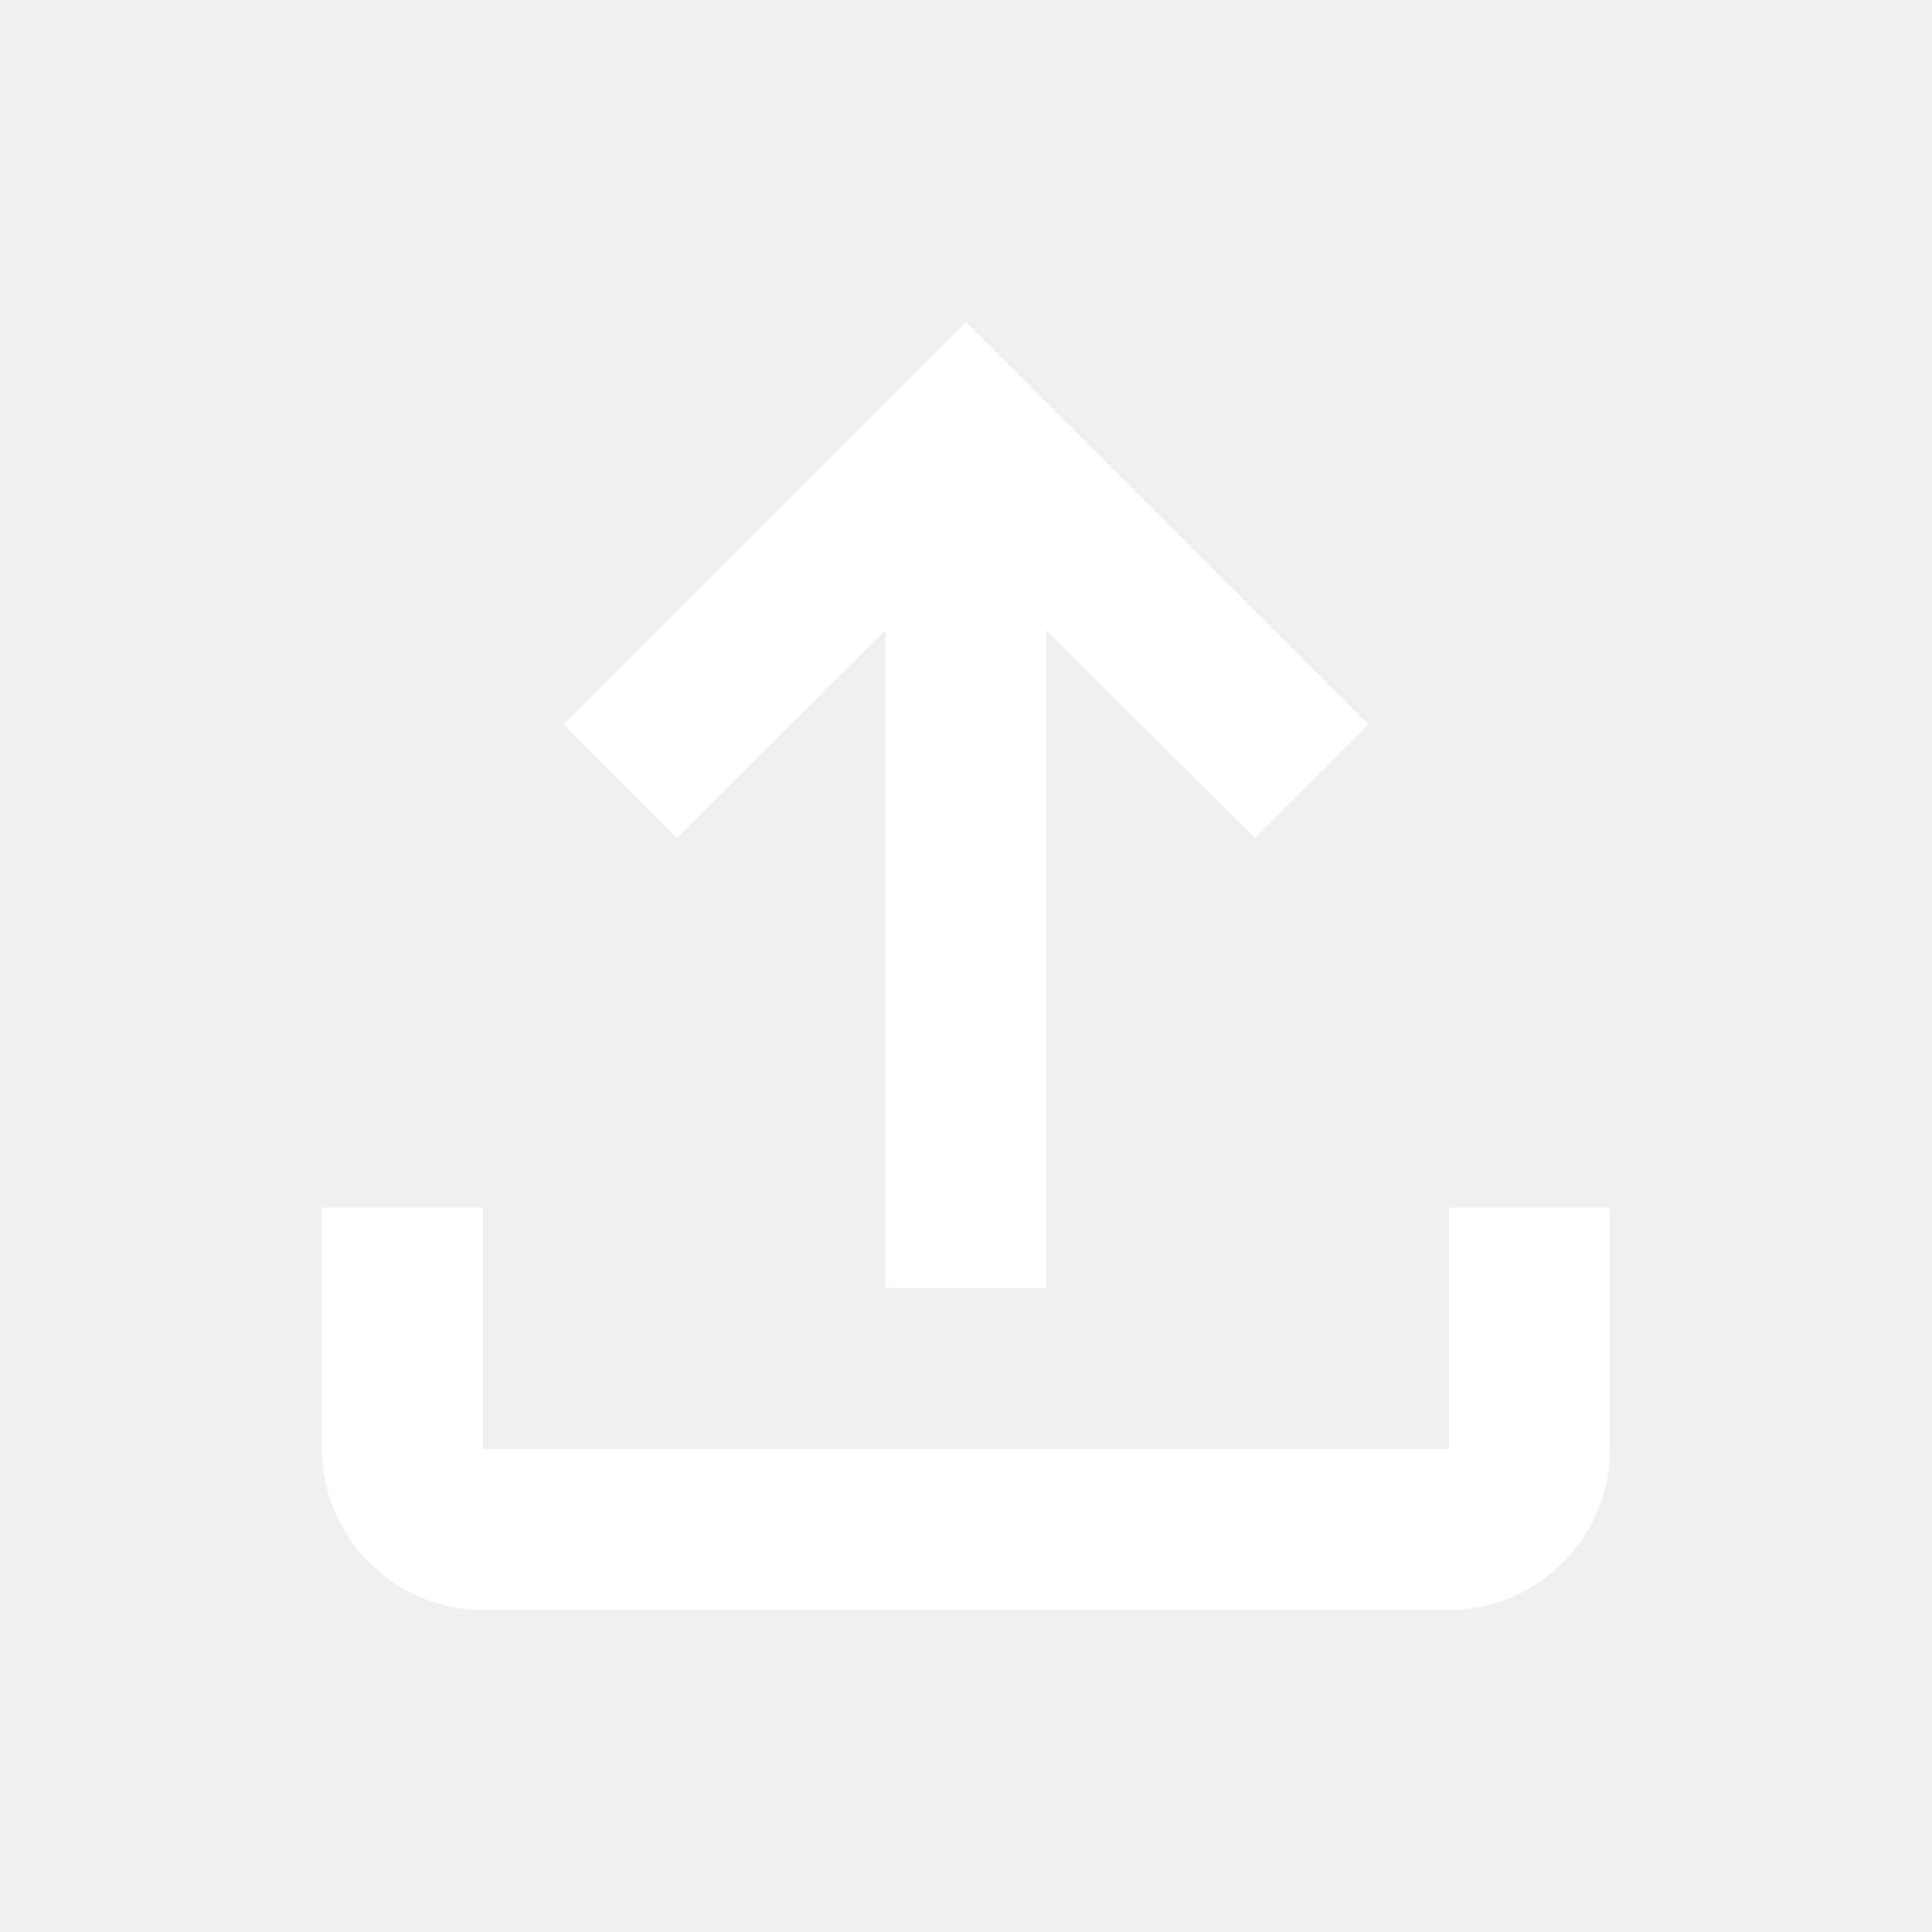
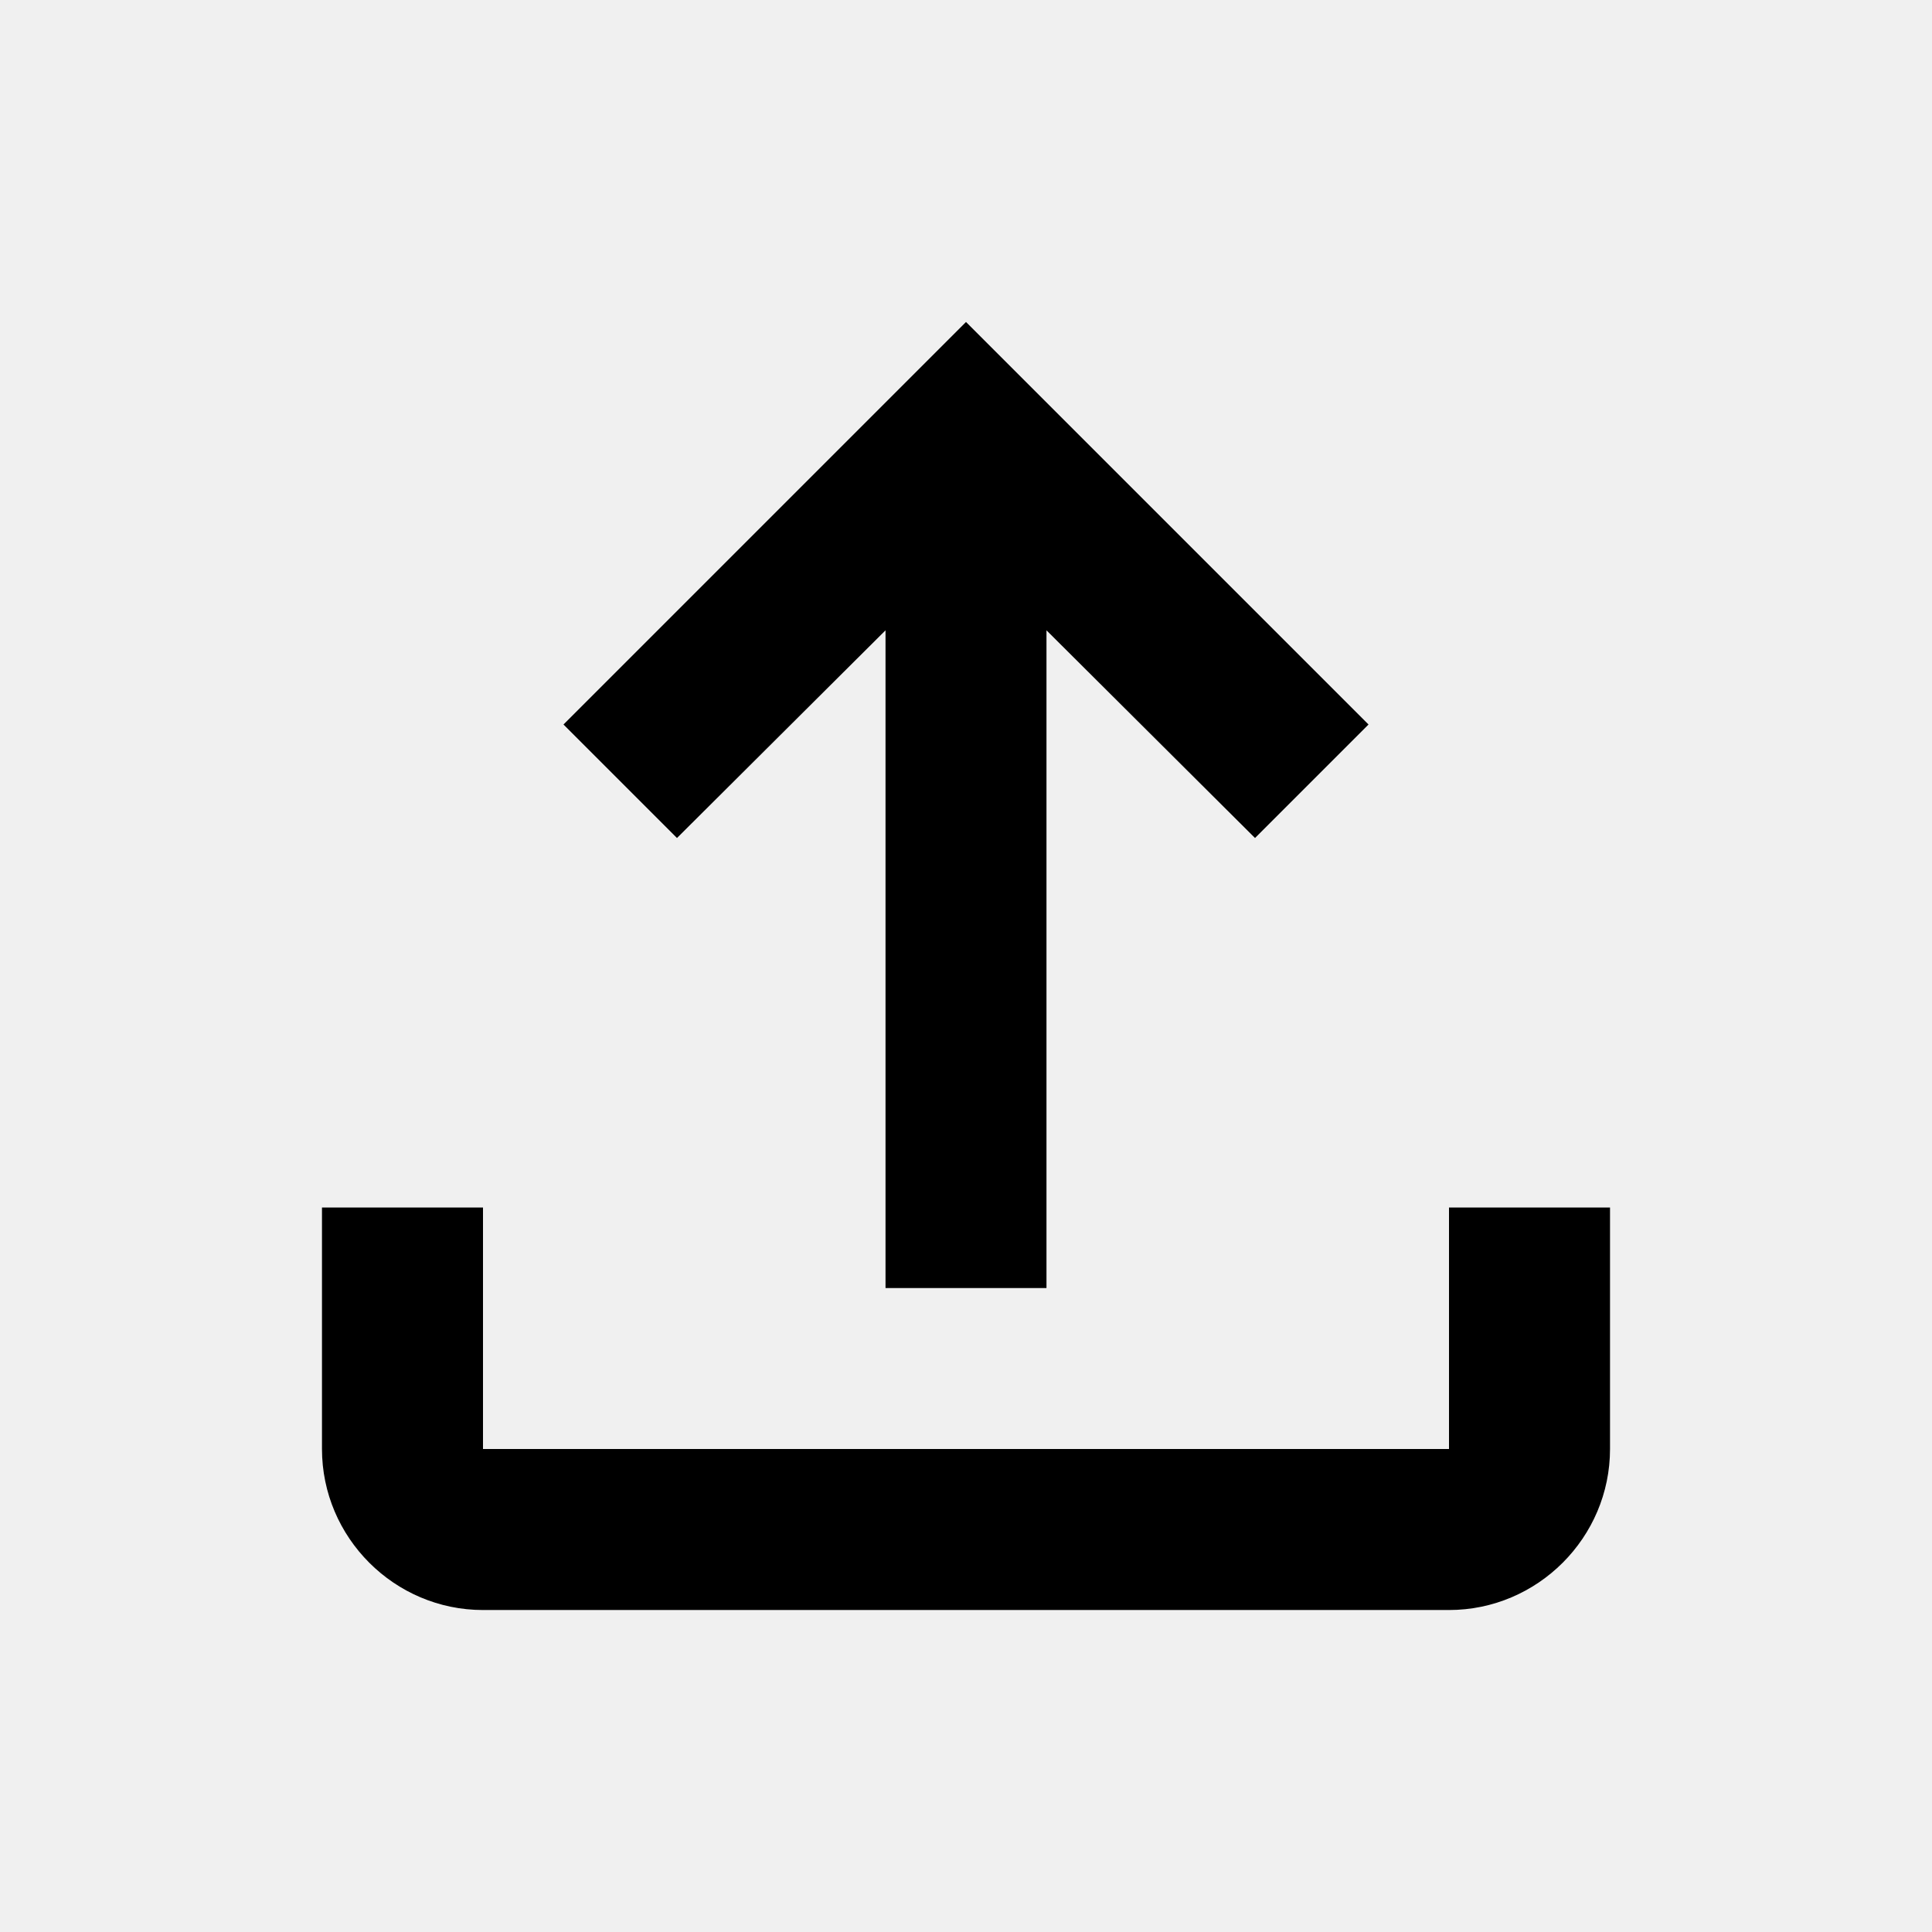
<svg xmlns="http://www.w3.org/2000/svg" width="32" height="32" viewBox="0 0 32 32" fill="none">
-   <path d="M24 20V24H8V20H5.333V24C5.333 25.467 6.533 26.667 8 26.667H24C25.467 26.667 26.667 25.467 26.667 24V20H24ZM9.333 12L11.213 13.88L14.667 10.44V21.334H17.333V10.44L20.787 13.88L22.667 12L16 5.333L9.333 12Z" fill="white" />
+   <path d="M24 20V24H8V20H5.333V24C5.333 25.467 6.533 26.667 8 26.667H24C25.467 26.667 26.667 25.467 26.667 24V20H24ZM9.333 12L11.213 13.88L14.667 10.44V21.334H17.333V10.44L20.787 13.88L22.667 12L16 5.333L9.333 12Z" fill="currentColor" />
</svg>
